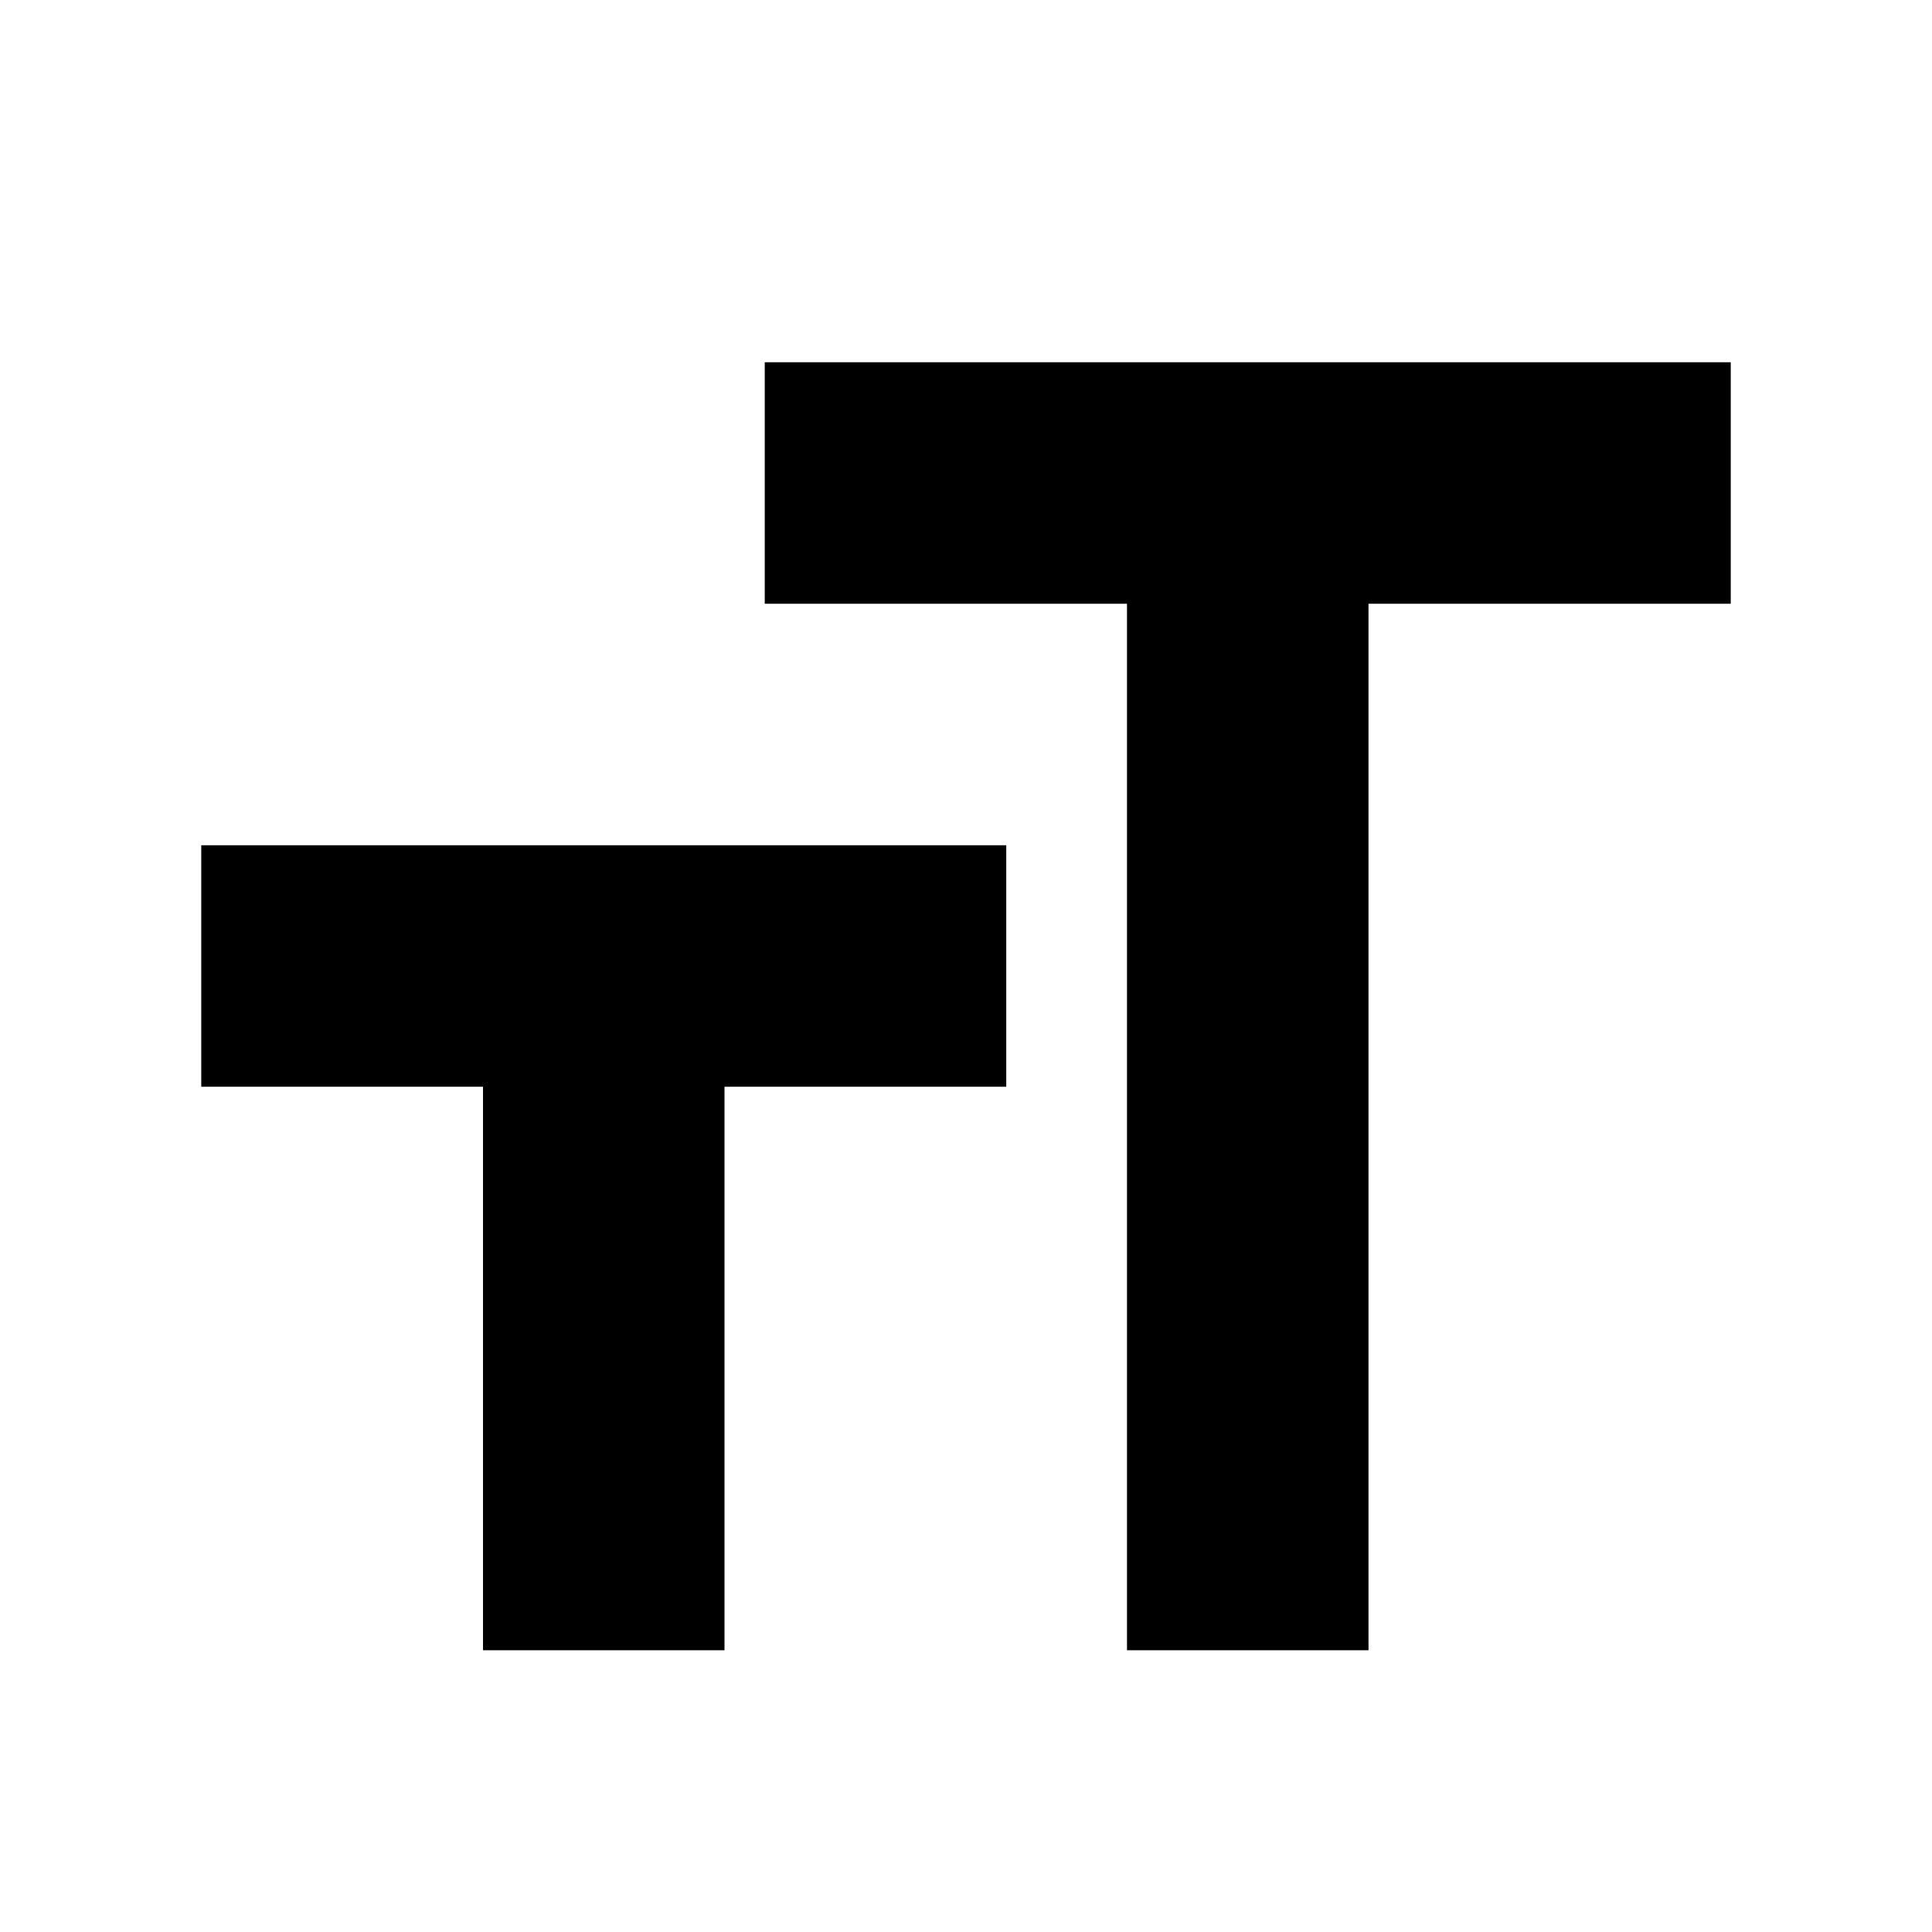
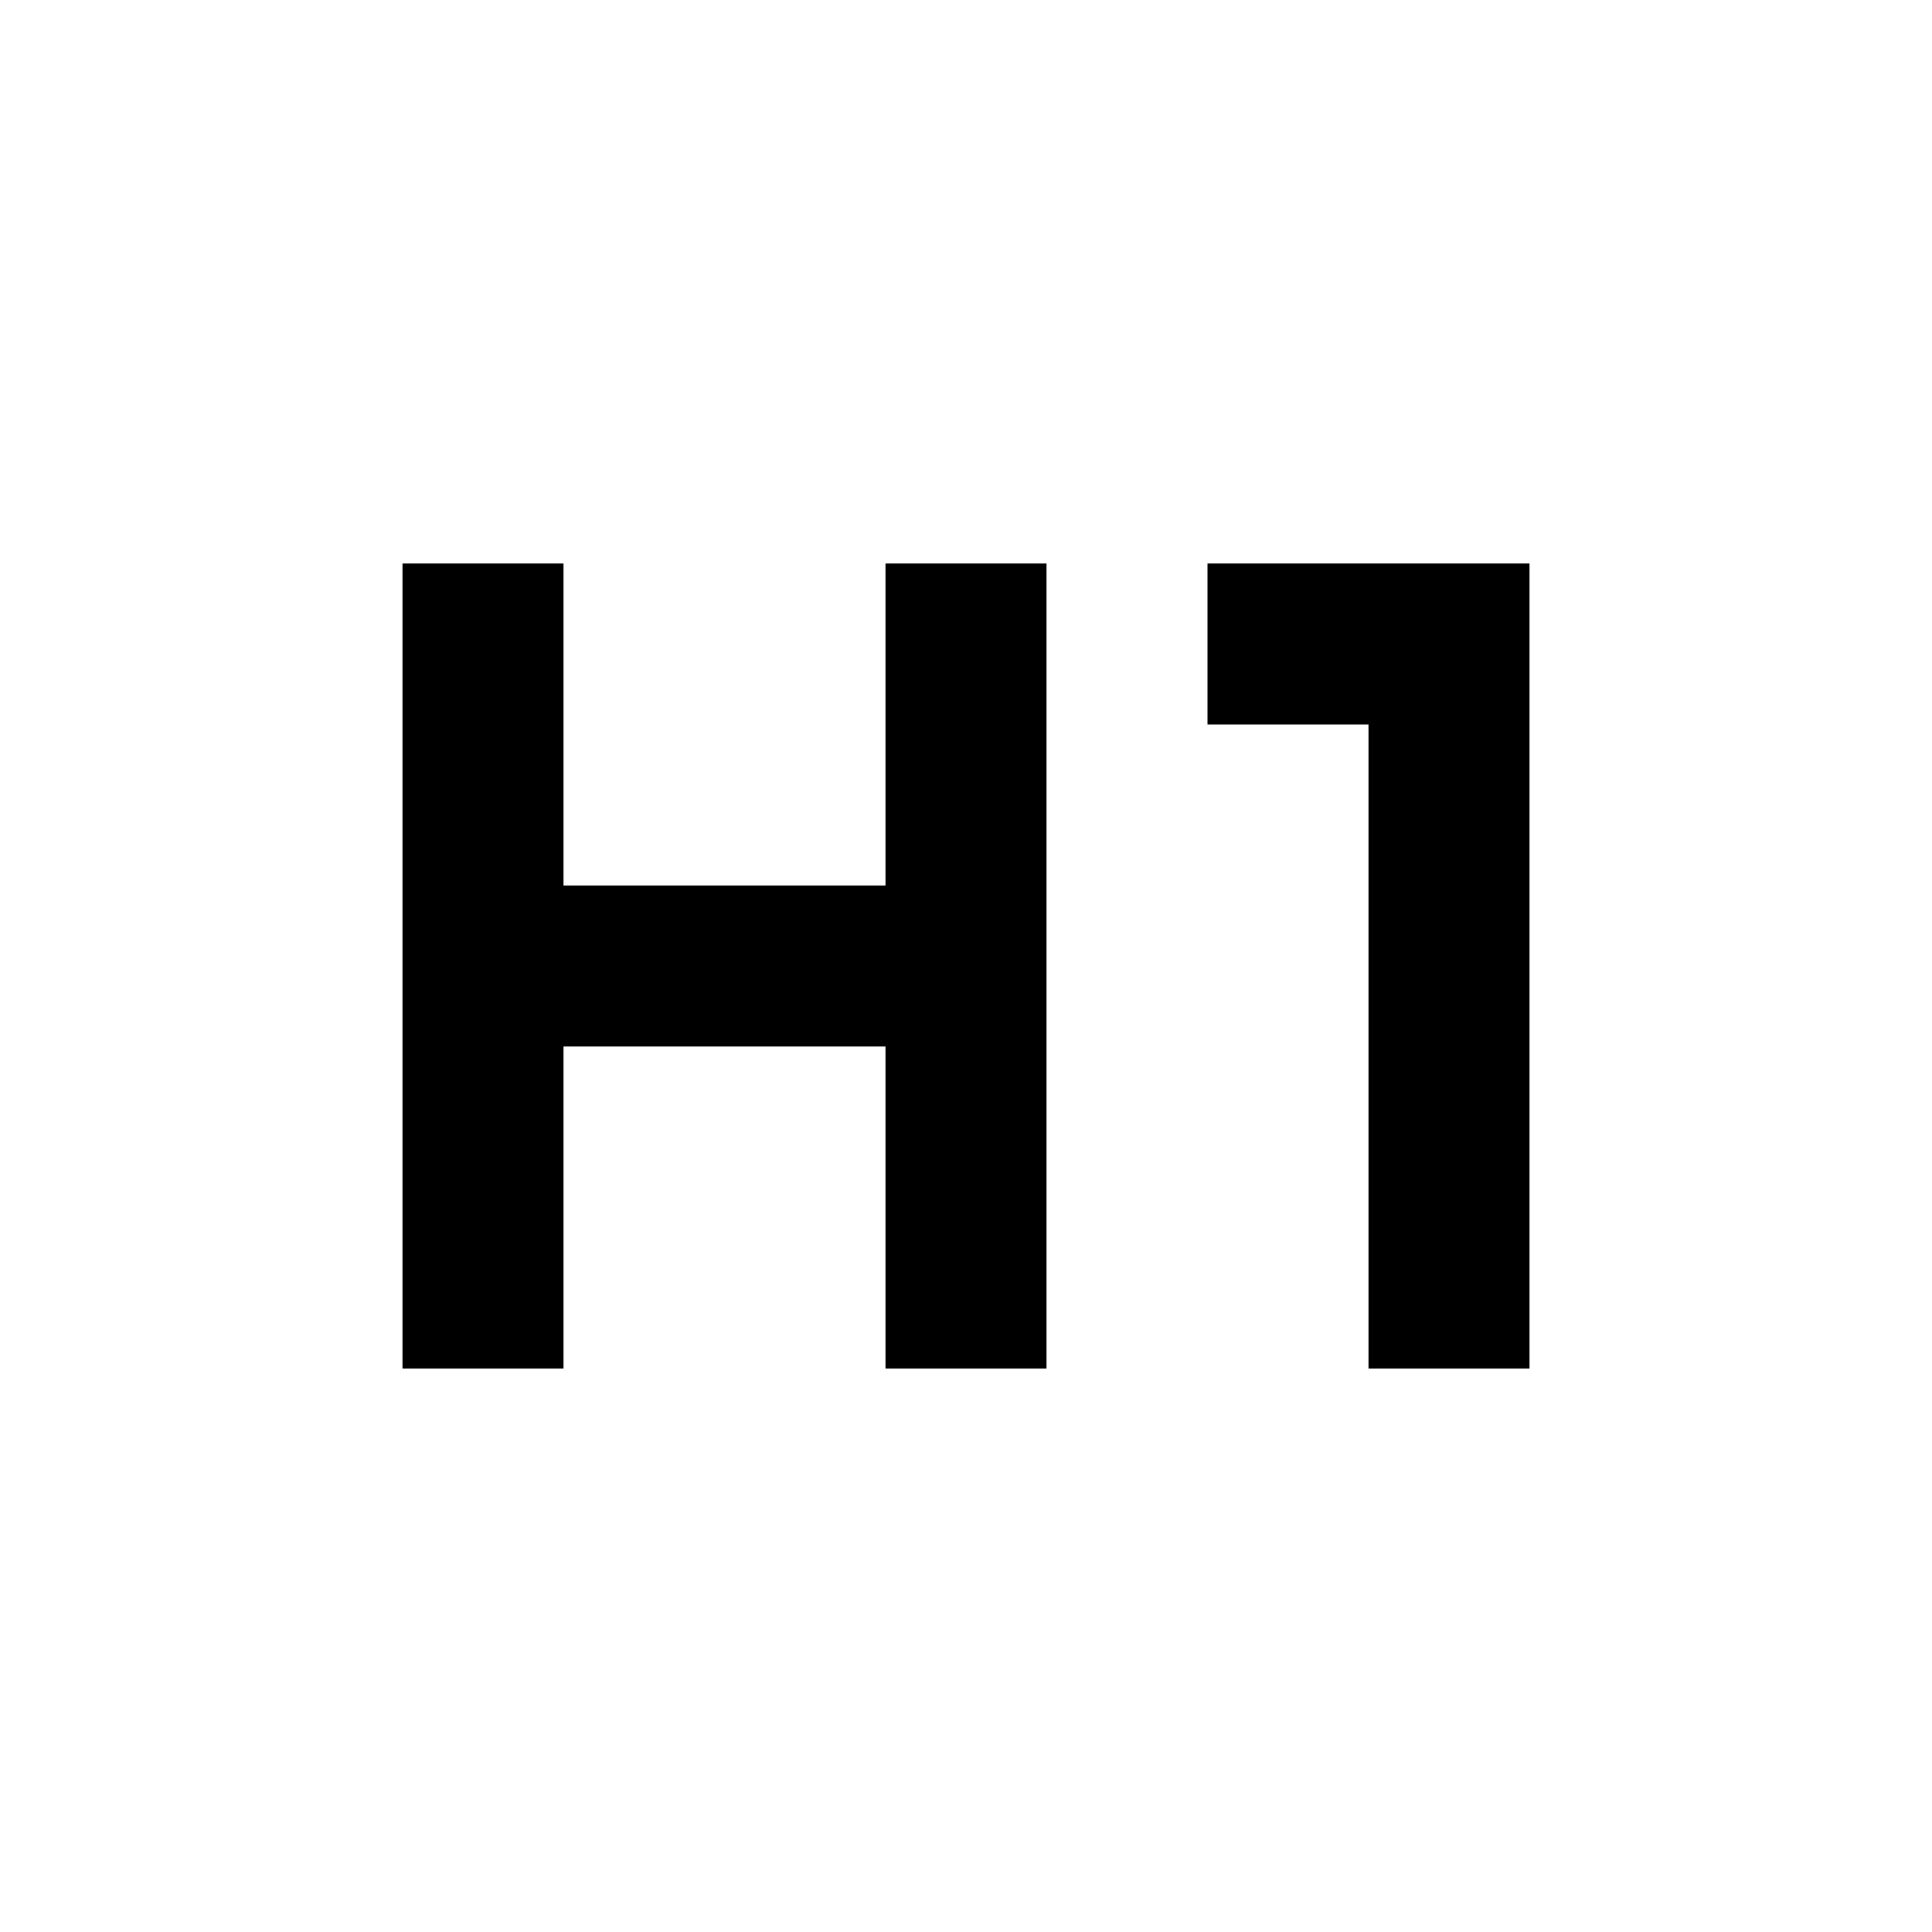
- <svg xmlns="http://www.w3.org/2000/svg" width="24" height="24" viewBox="0 0 24 24" fill="none">
-   <path fill-rule="evenodd" clip-rule="evenodd" d="M21.5 7.5V4.5H9.5V7.5L14 7.5V20.5H17V7.5L21.5 7.5ZM9 13.5H12.5V10.5L2.5 10.5V13.5H6L6 20.5H9V13.5Z" fill="black" />
+ <svg xmlns="http://www.w3.org/2000/svg" height="24" viewBox="0 -960 960 960" width="24">
+   <path d="M200-280v-400h80v160h160v-160h80v400h-80v-160H280v160h-80Zm480 0v-320h-80v-80h160v400h-80Z" />
</svg>
